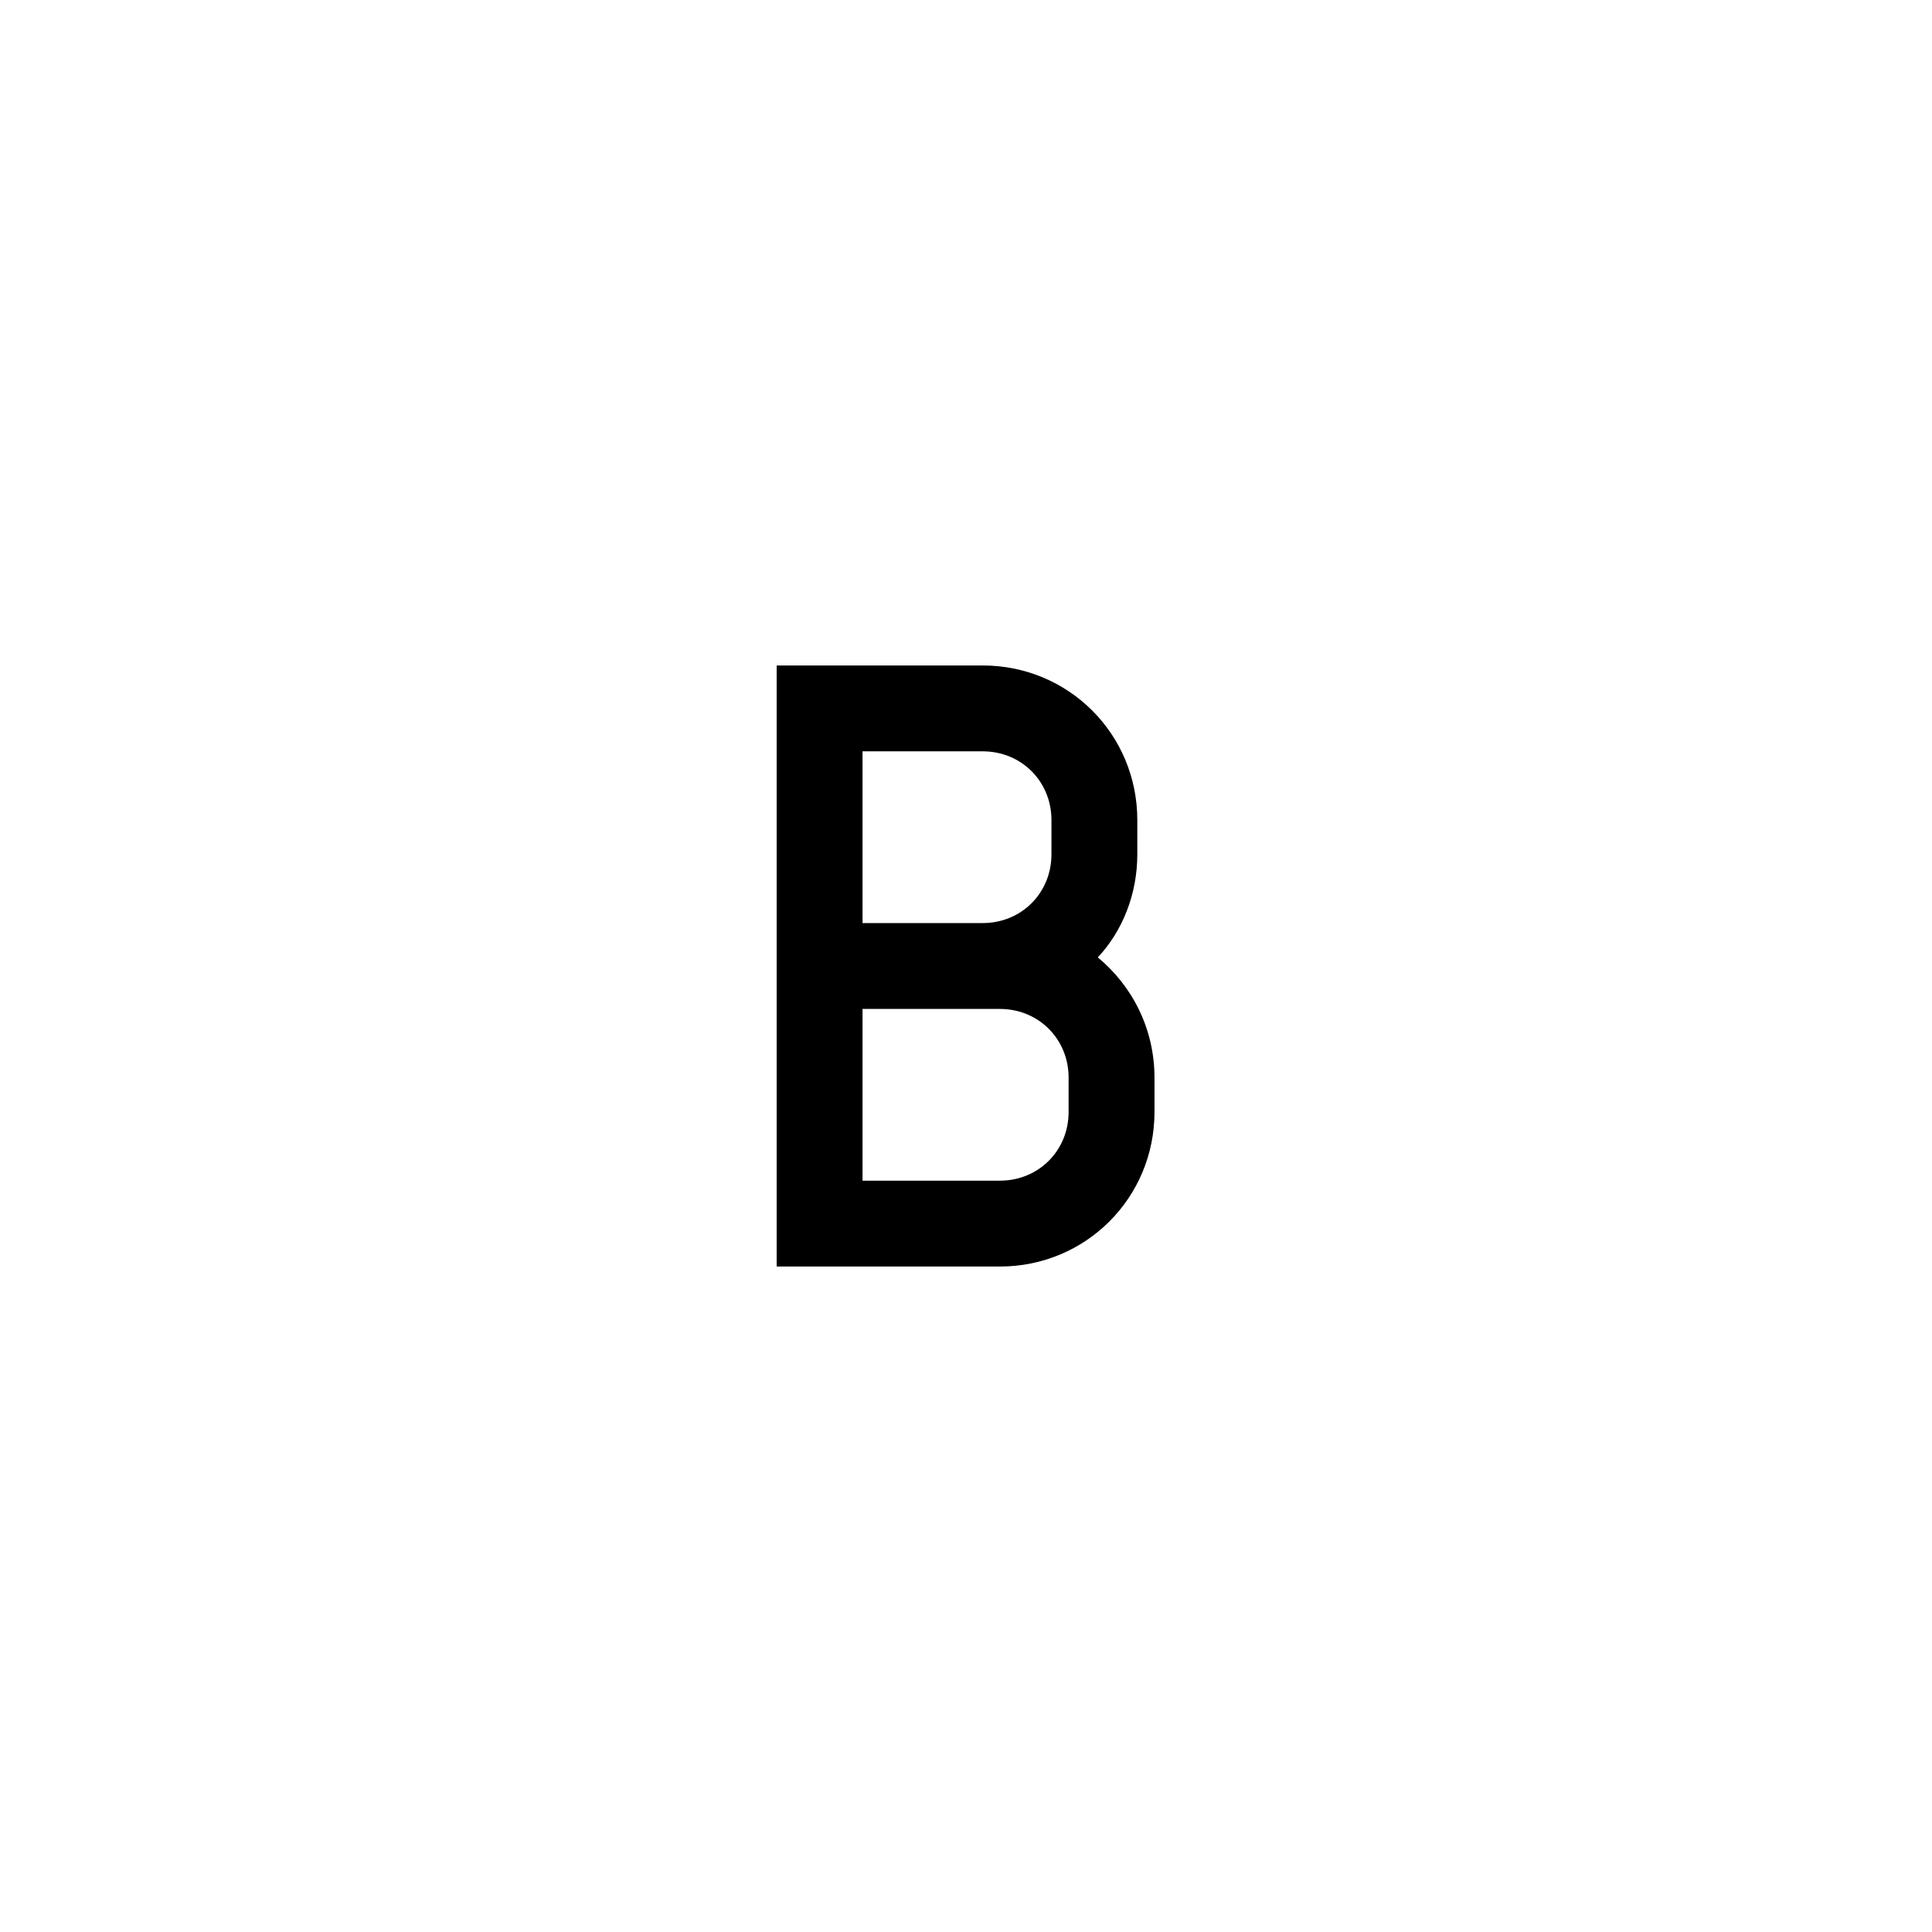
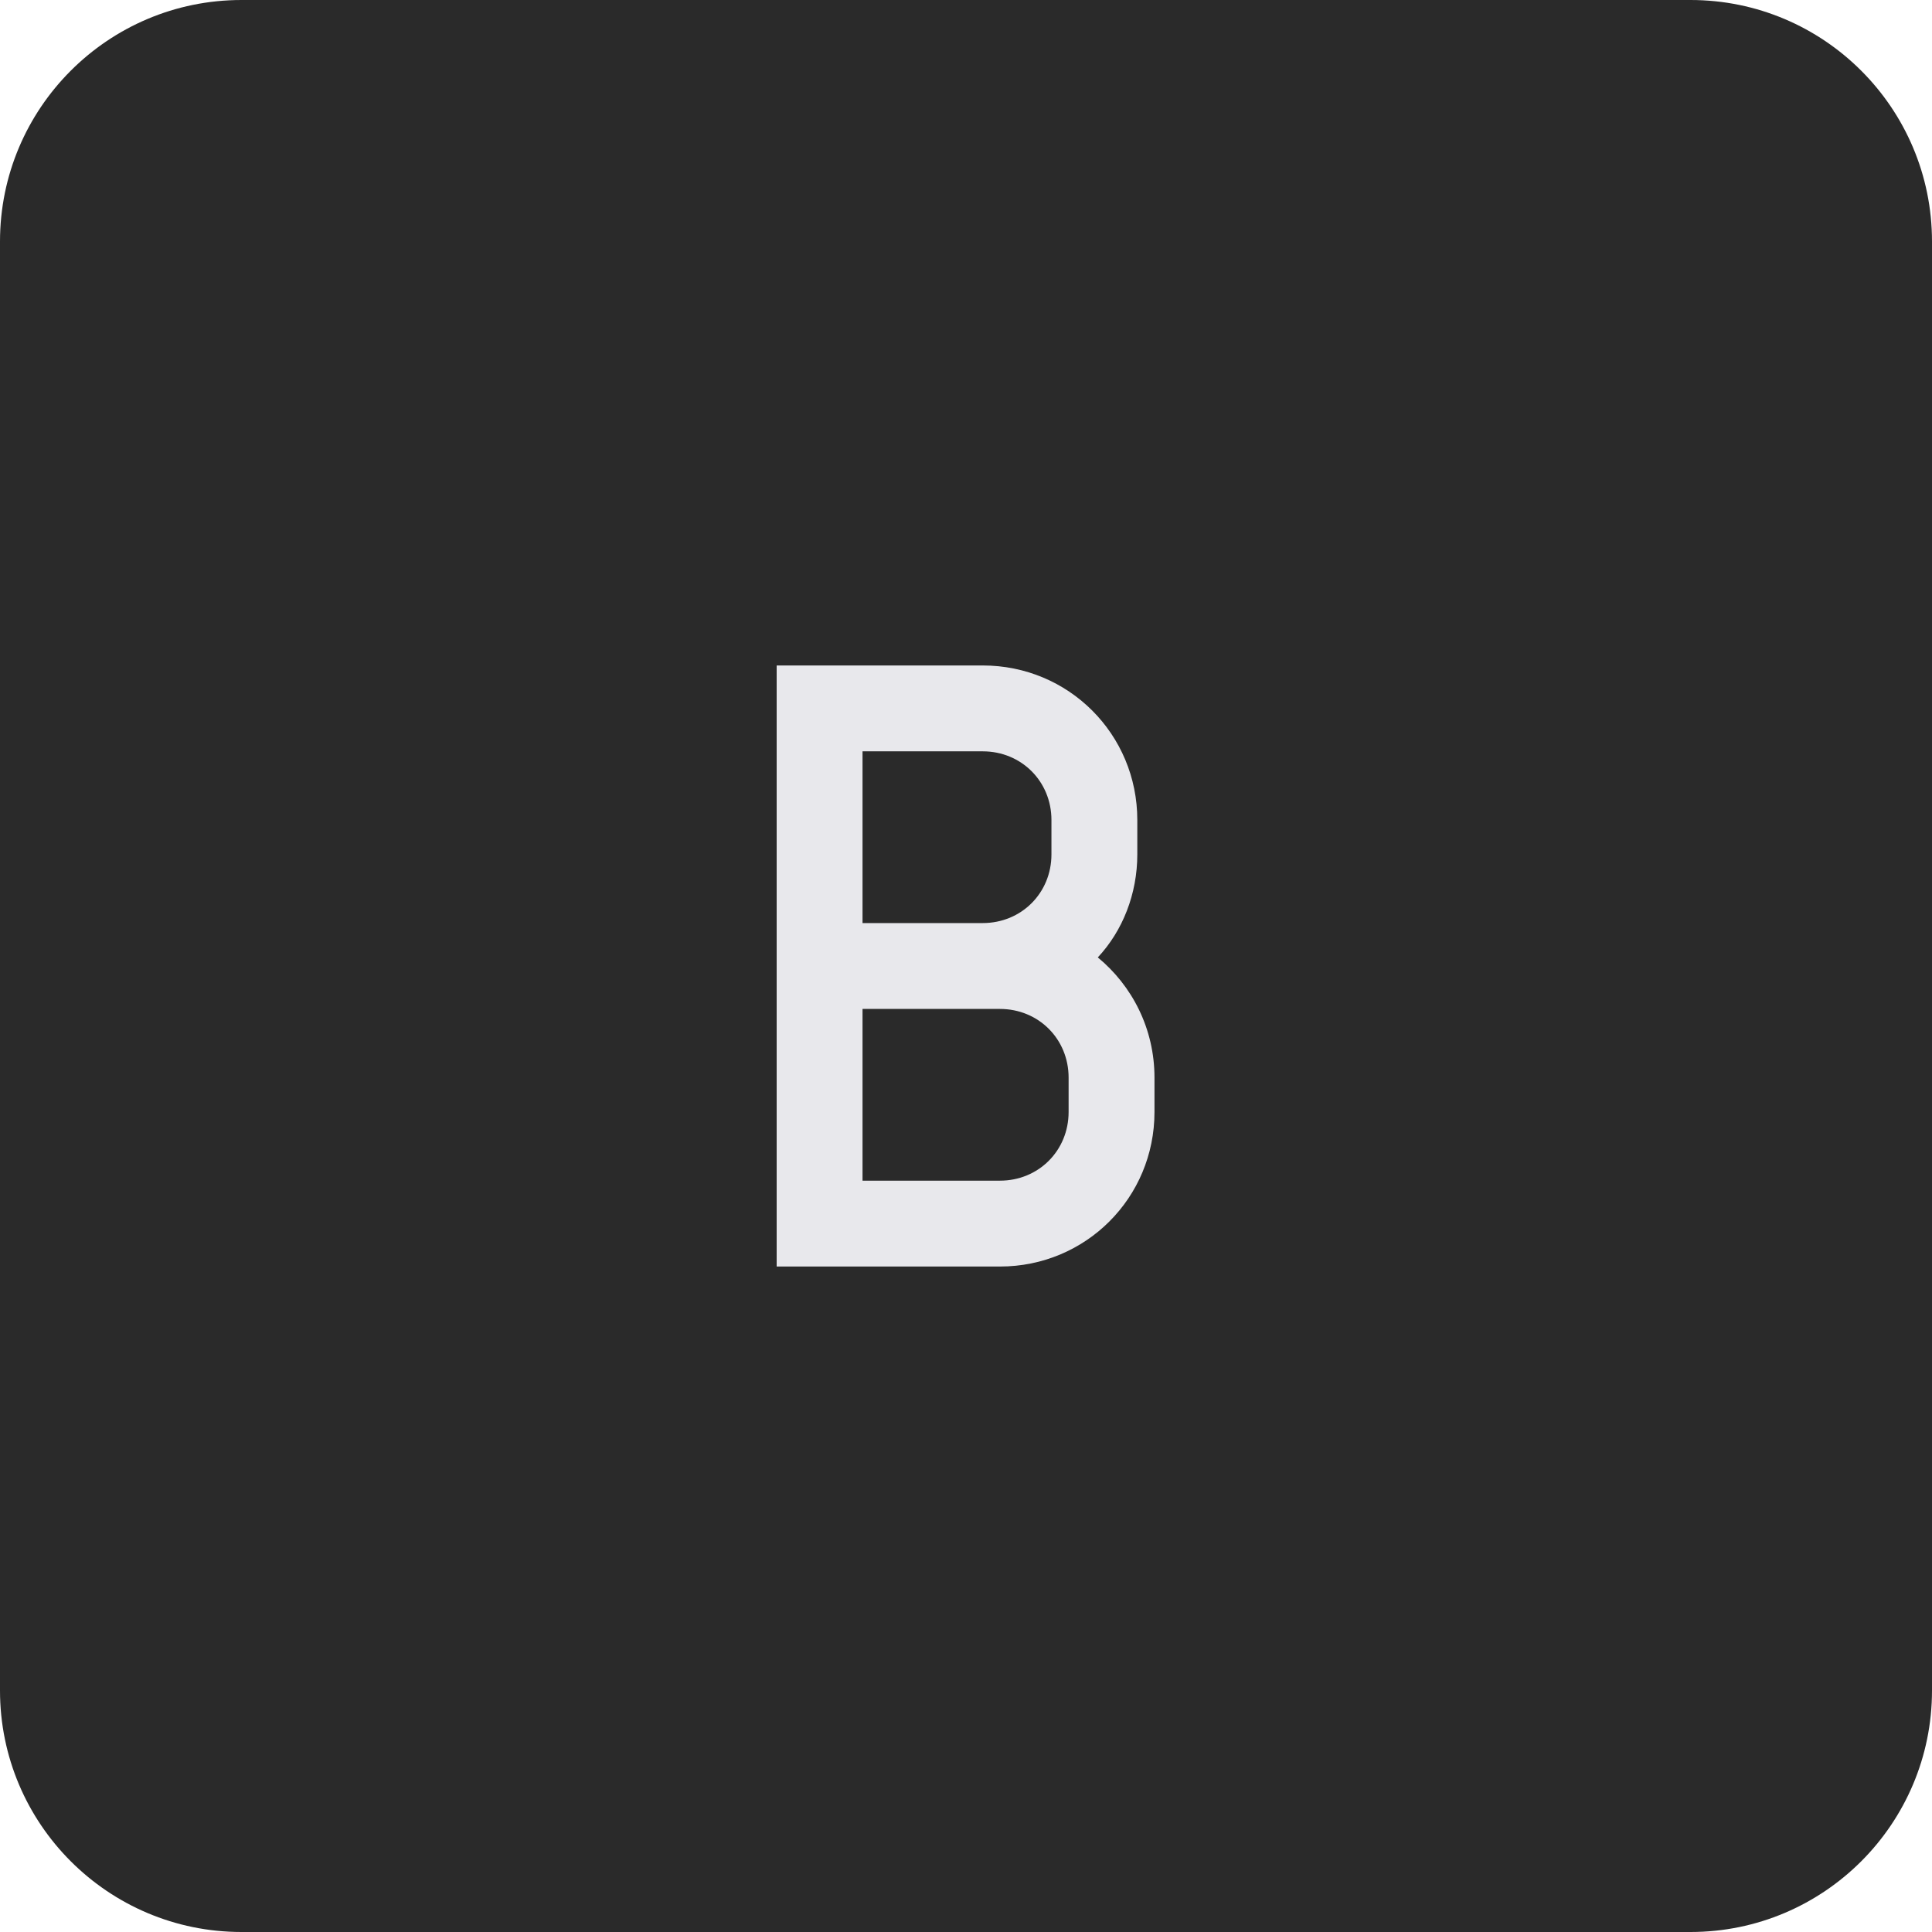
<svg xmlns="http://www.w3.org/2000/svg" viewBox="0 0 512 512" width="512" height="512">
-   <g fill="currentColor" transform="translate(76.80 76.80) scale(3.584)">
+   <rect fill="#2A2A2A" width="512" height="512" rx="64" />
+   <g fill="#E8E8EC" transform="translate(76.80 76.80) scale(3.584)">
    <path d="M36 72.222V27.778H51.238C57.587 27.778 62.667 32.857 62.667 39.206V41.746C62.667 44.667 61.587 47.397 59.746 49.365C62.286 51.46 63.937 54.635 63.937 58.254V60.794C63.937 67.143 58.857 72.222 52.508 72.222H36ZM42.349 65.873H52.508C55.365 65.873 57.587 63.651 57.587 60.794V58.254C57.587 55.397 55.365 53.175 52.508 53.175H42.349V65.873ZM42.349 46.825H51.238C54.095 46.825 56.318 44.603 56.318 41.746V39.206C56.318 36.349 54.095 34.127 51.238 34.127H42.349V46.825Z" />
  </g>
</svg>
